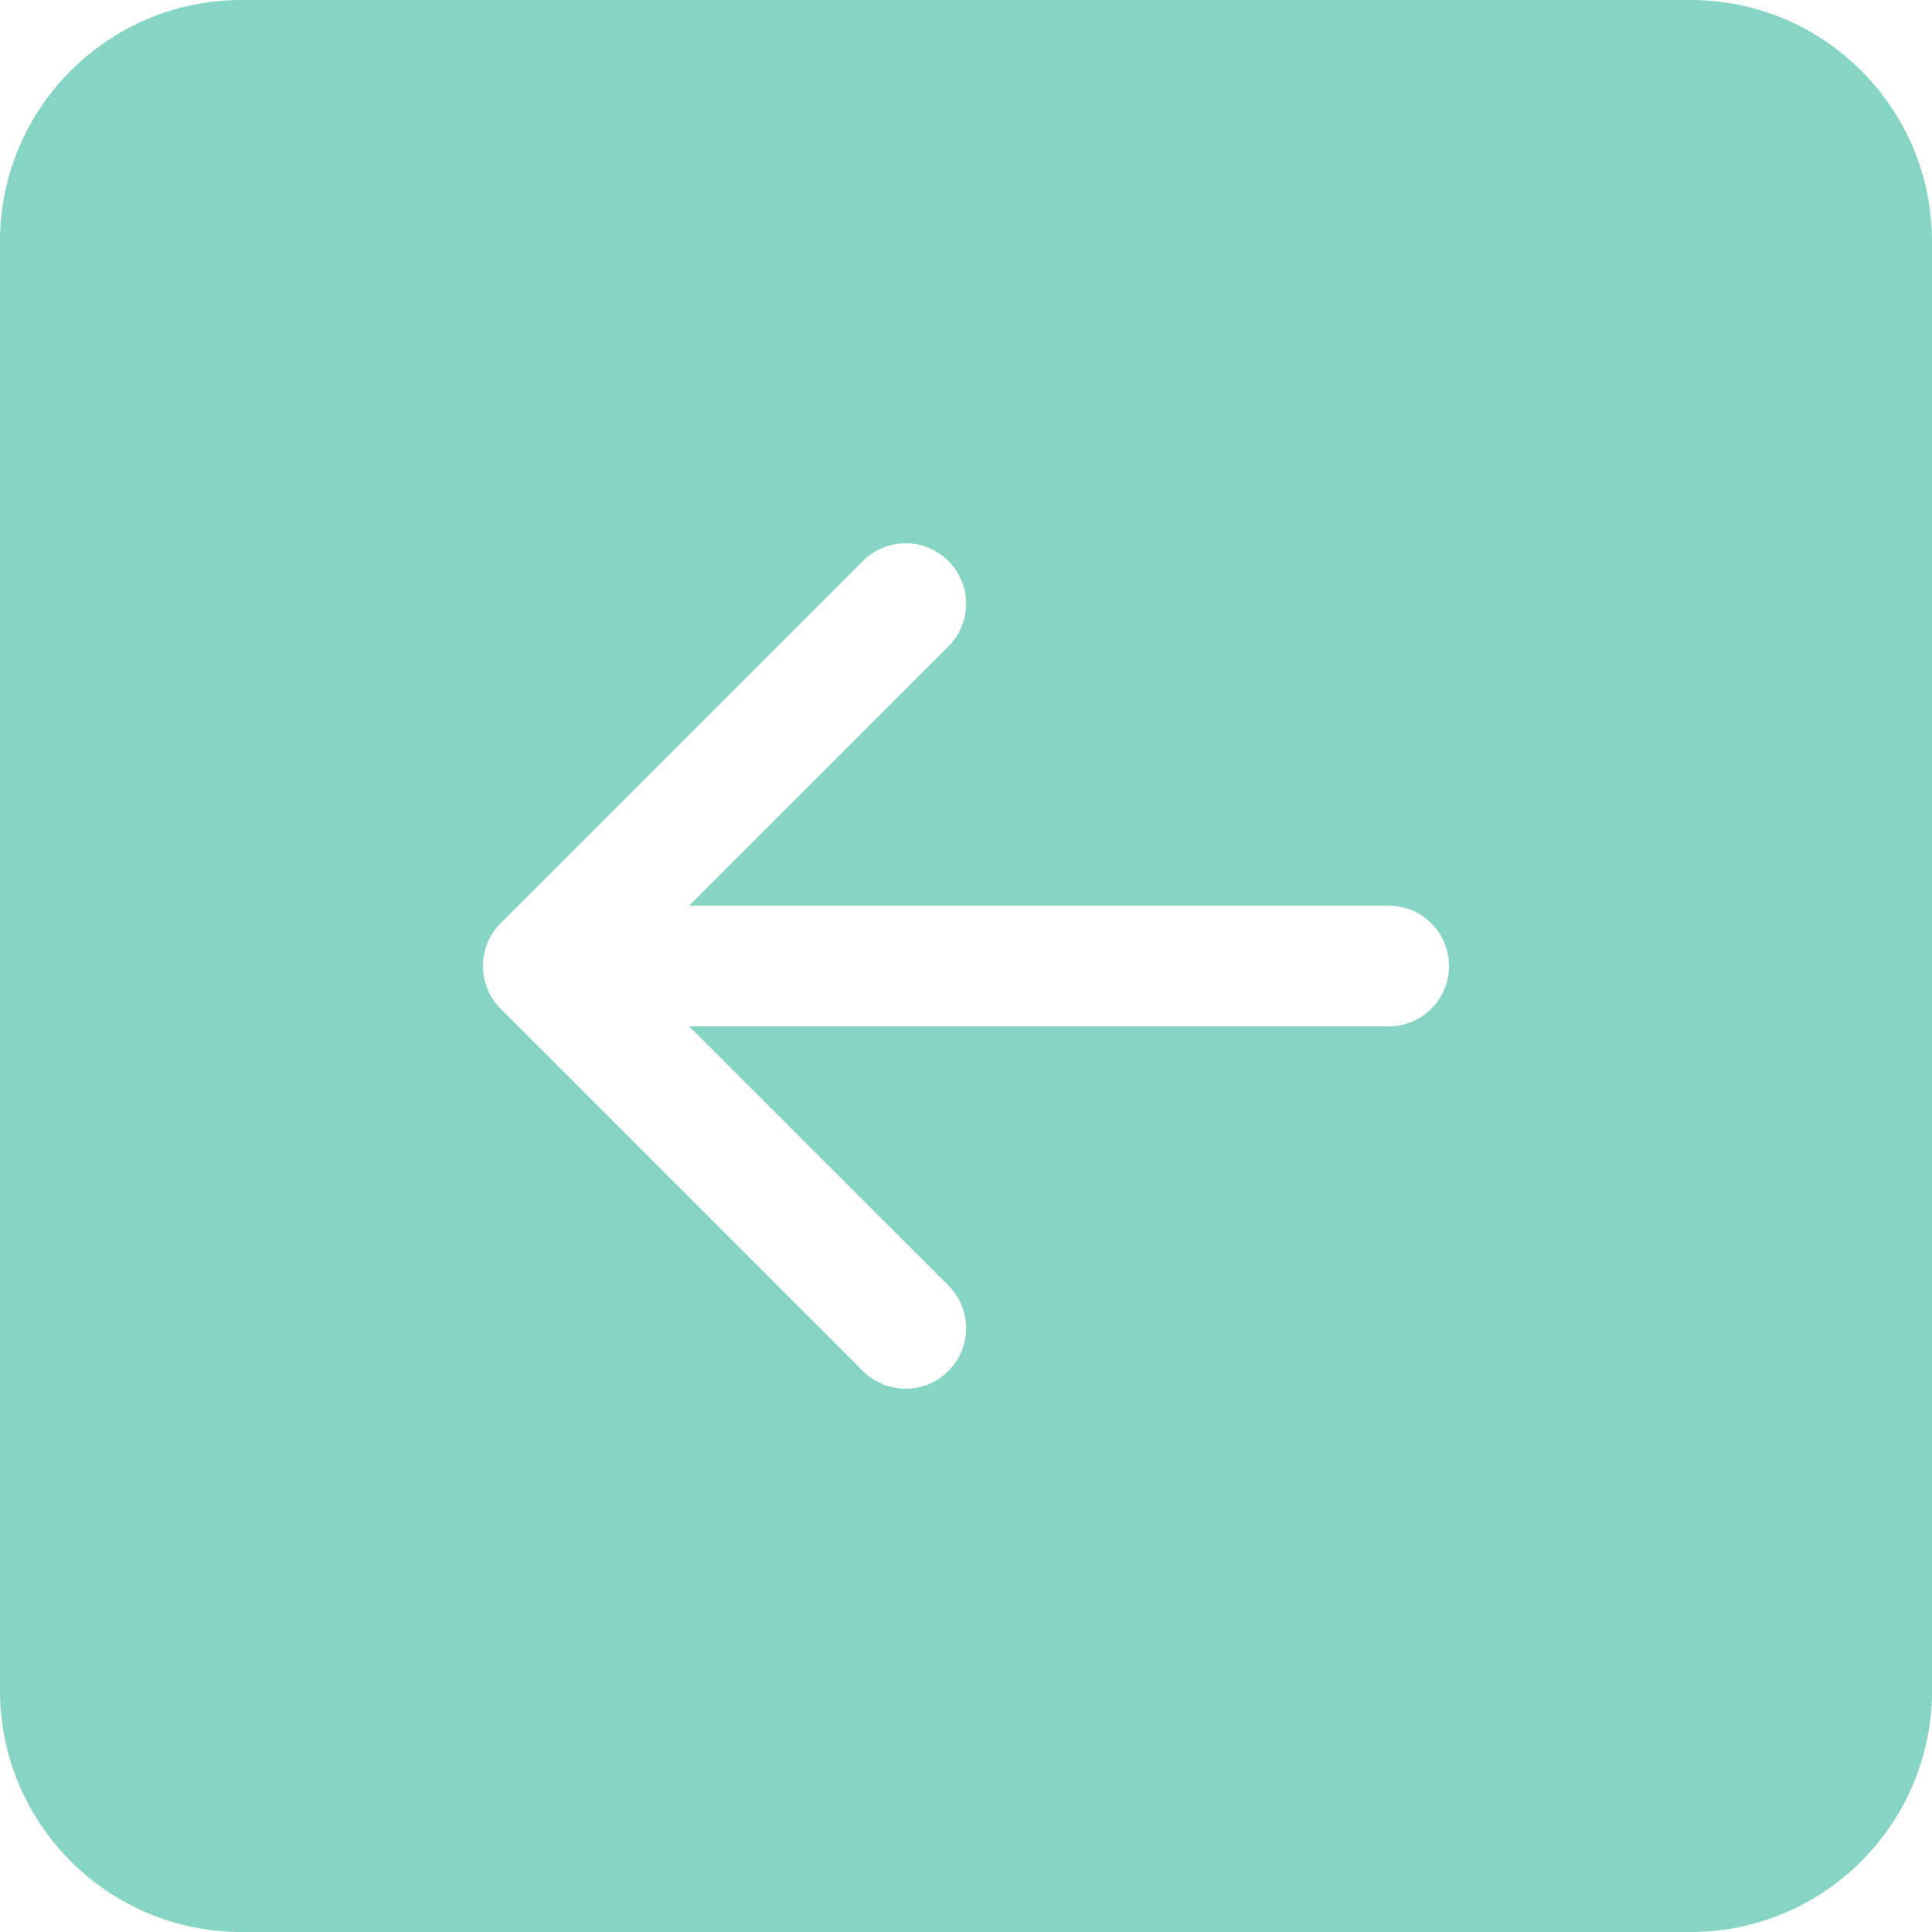
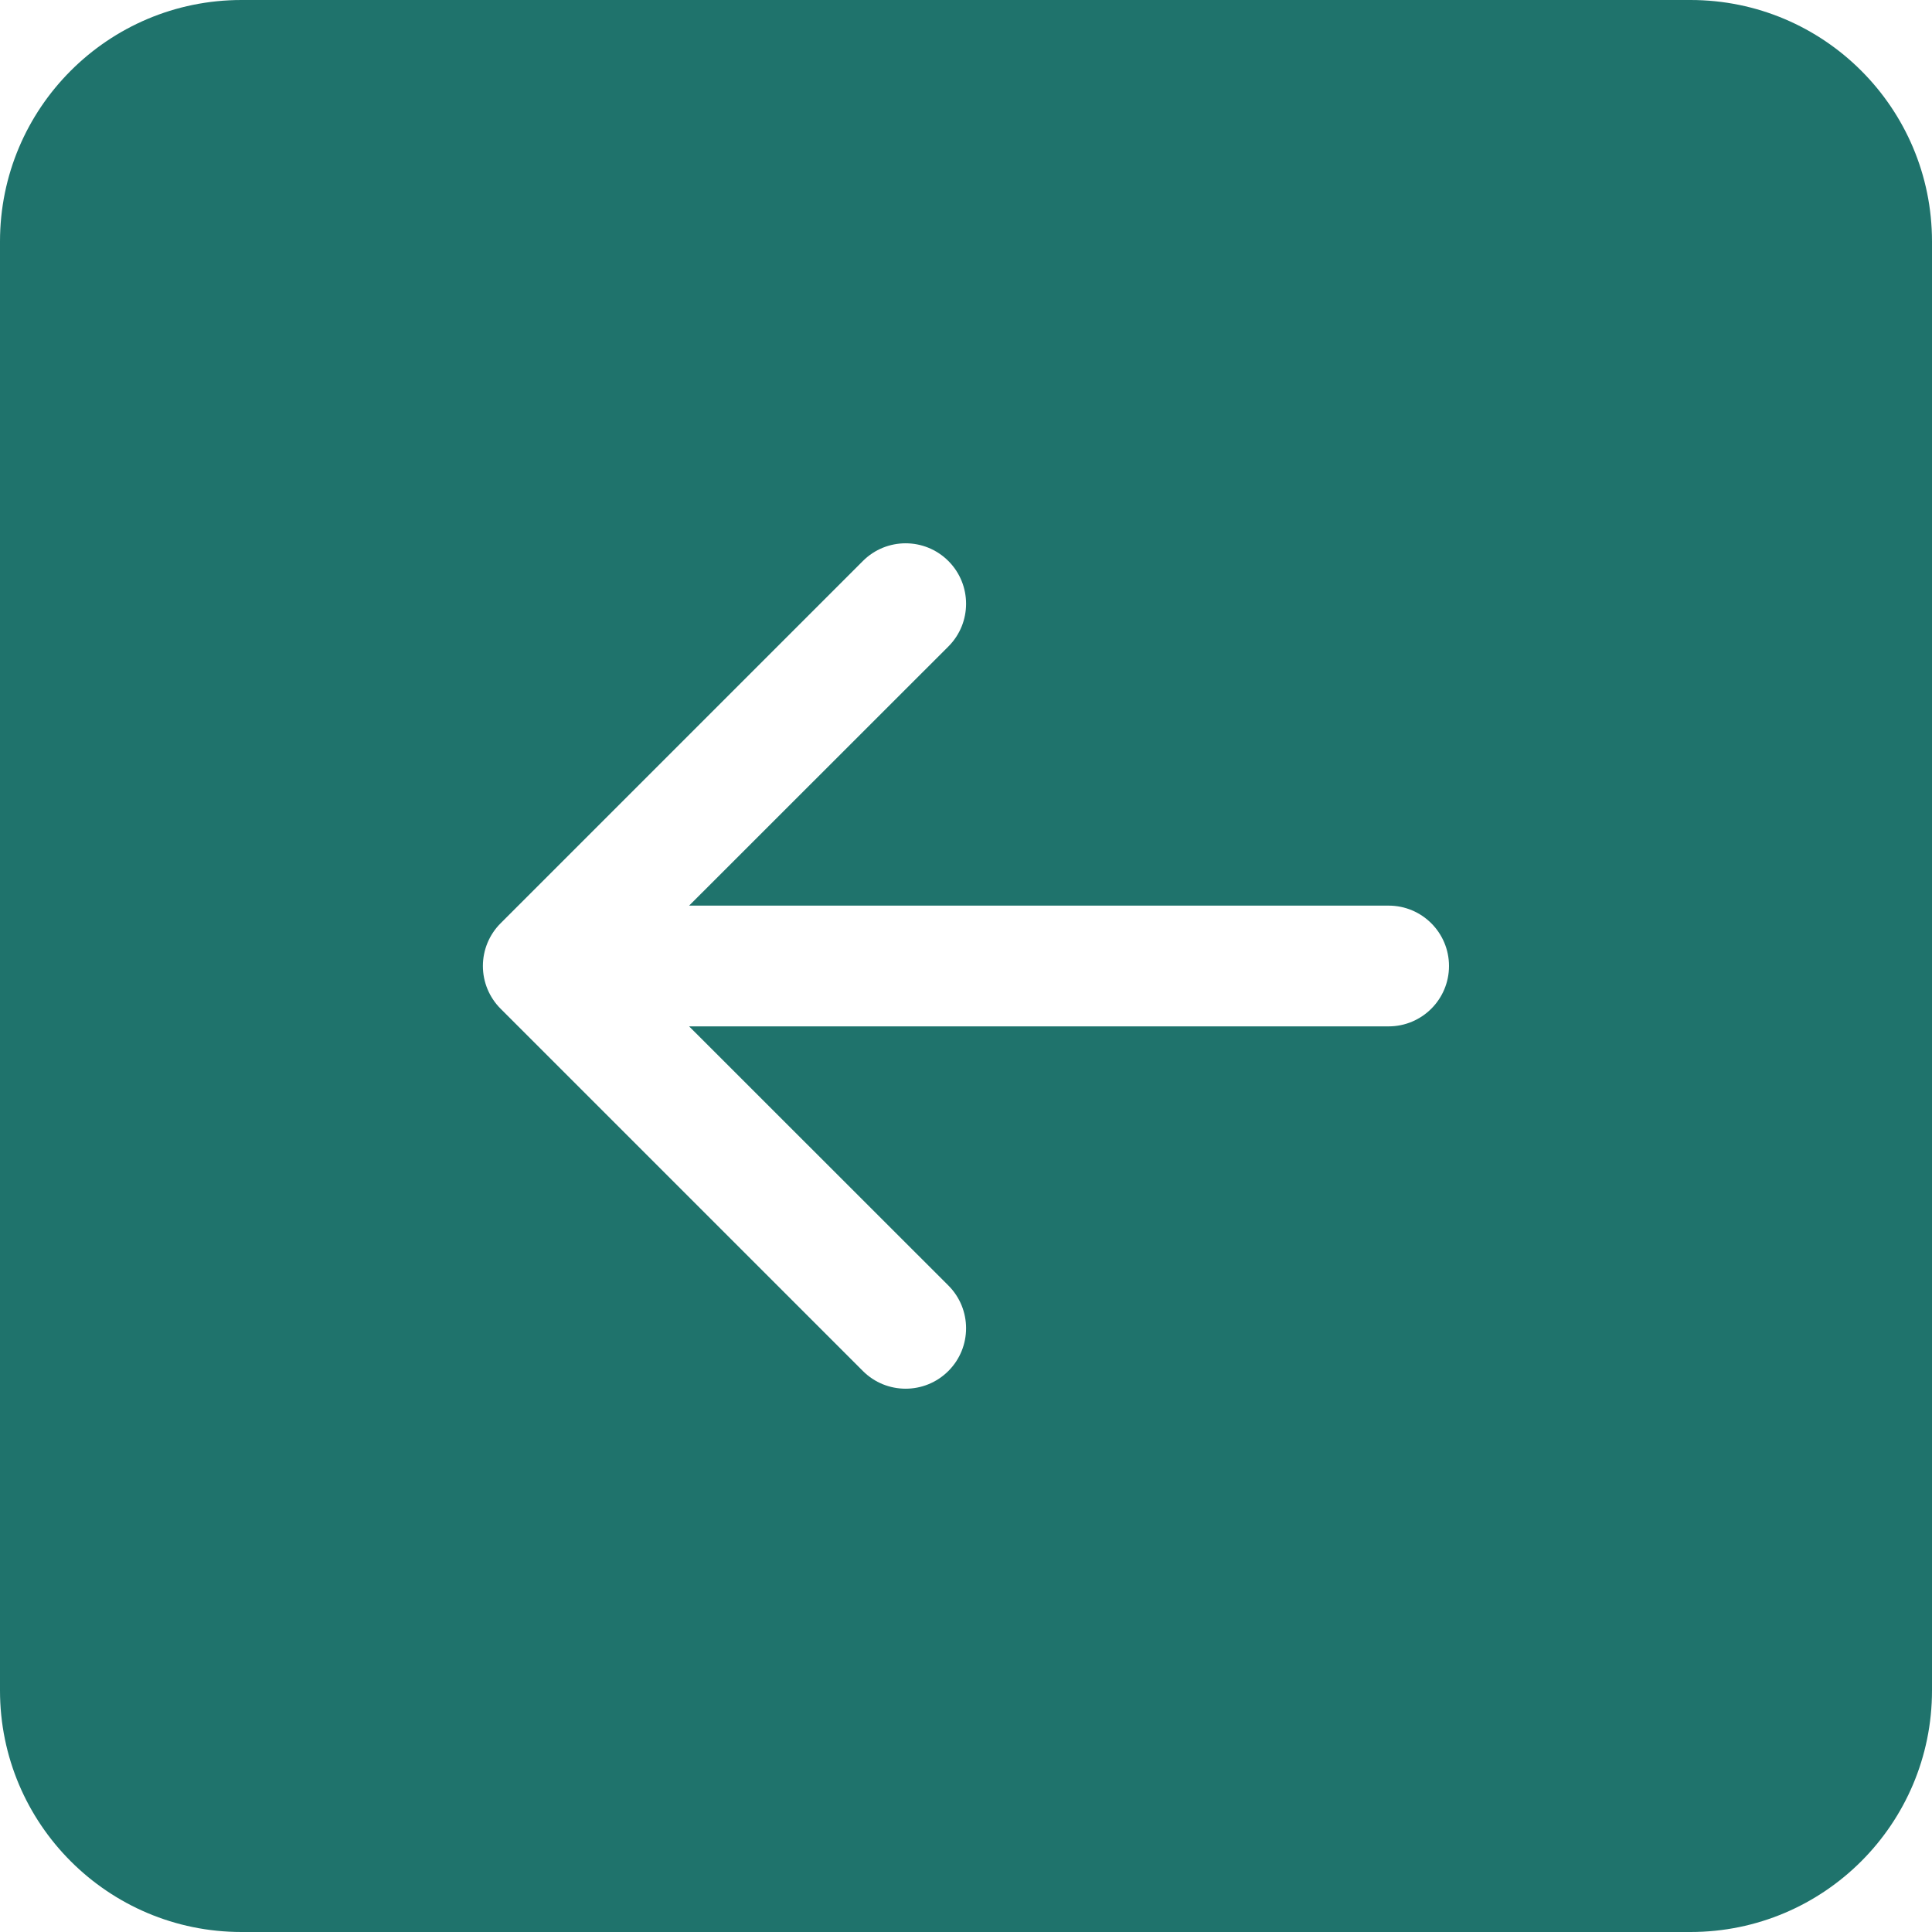
<svg xmlns="http://www.w3.org/2000/svg" width="16" height="16" fill="currentColor" class="bi bi-arrow-left-square-fill" viewBox="0 0 16 16">
-   <path d="M16 14a2 2 0 0 1-2 2H2a2 2 0 0 1-2-2V2a2 2 0 0 1 2-2h12a2 2 0 0 1 2 2v12zm-4.5-6.5H5.707l2.147-2.146a.5.5 0 1 0-.708-.708l-3 3a.5.5 0 0 0 0 .708l3 3a.5.5 0 0 0 .708-.708L5.707 8.5H11.5a.5.5 0 0 0 0-1z" style="fill: rgb(133, 212, 196);" />
+   <path d="M16 14a2 2 0 0 1-2 2H2a2 2 0 0 1-2-2V2a2 2 0 0 1 2-2h12a2 2 0 0 1 2 2v12zm-4.5-6.5H5.707l2.147-2.146a.5.5 0 1 0-.708-.708l-3 3a.5.5 0 0 0 0 .708l3 3a.5.5 0 0 0 .708-.708L5.707 8.5H11.5a.5.5 0 0 0 0-1z" style="fill: rgb(31, 115, 108);" />
</svg>
